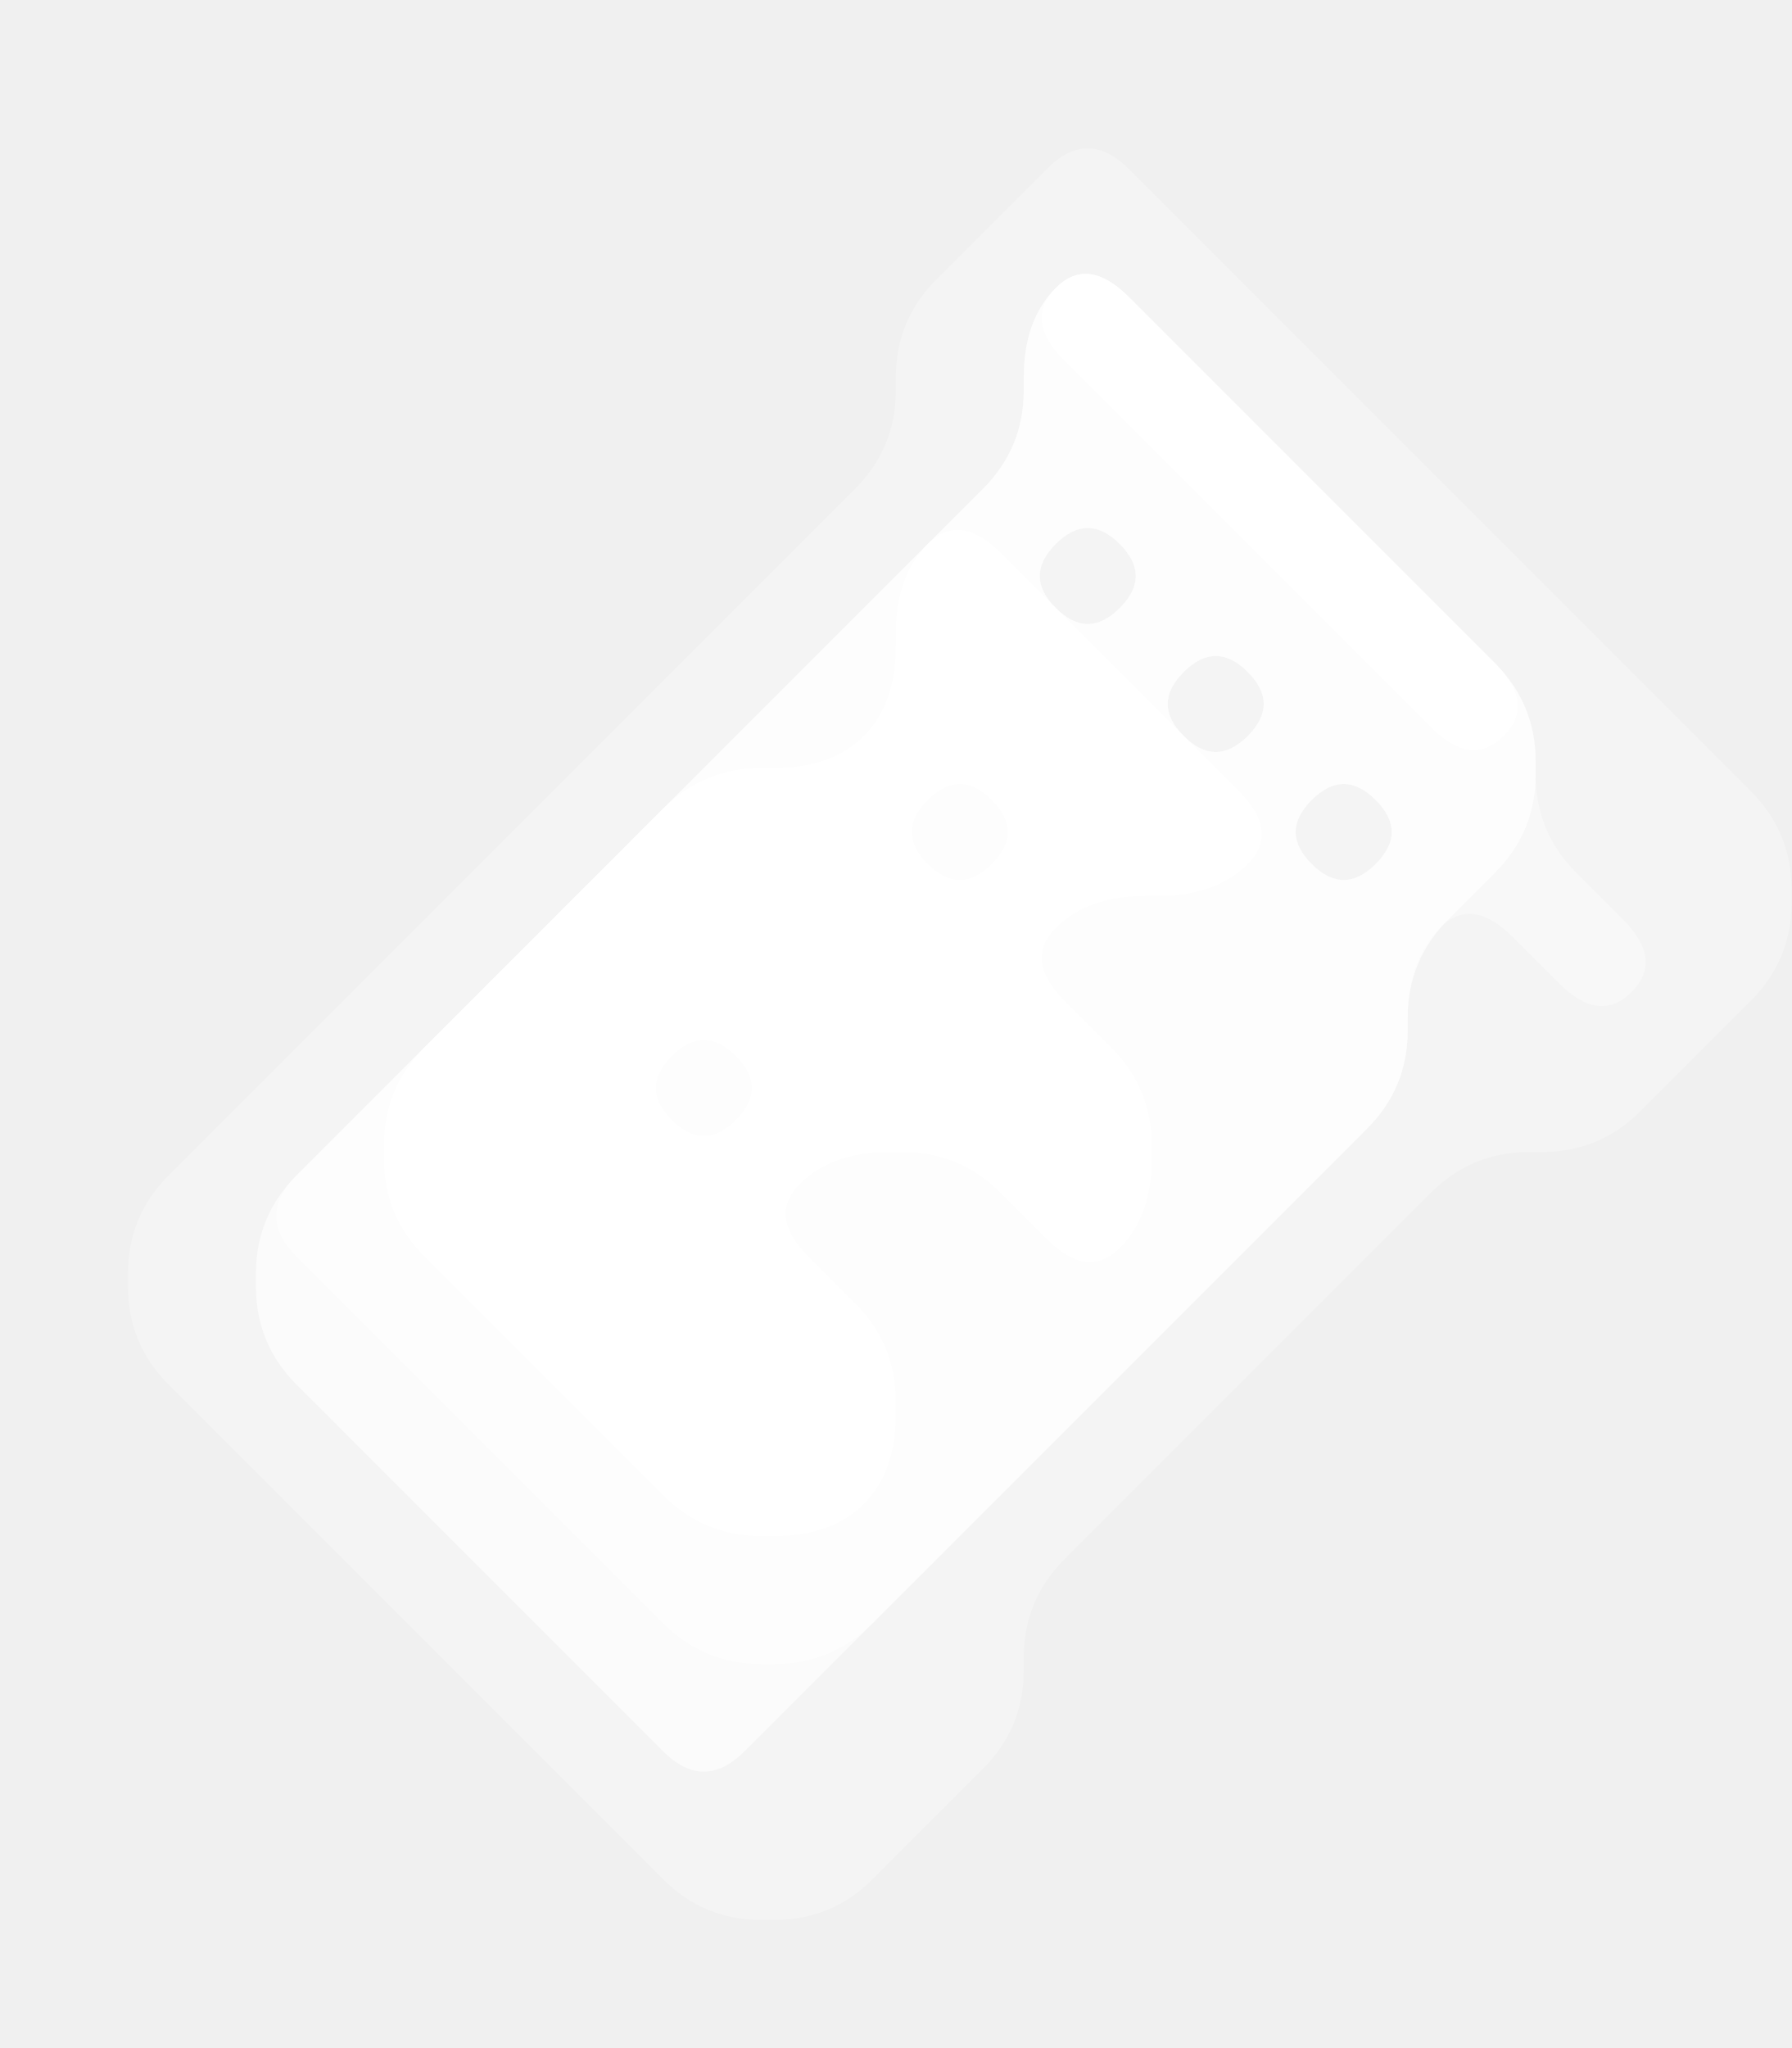
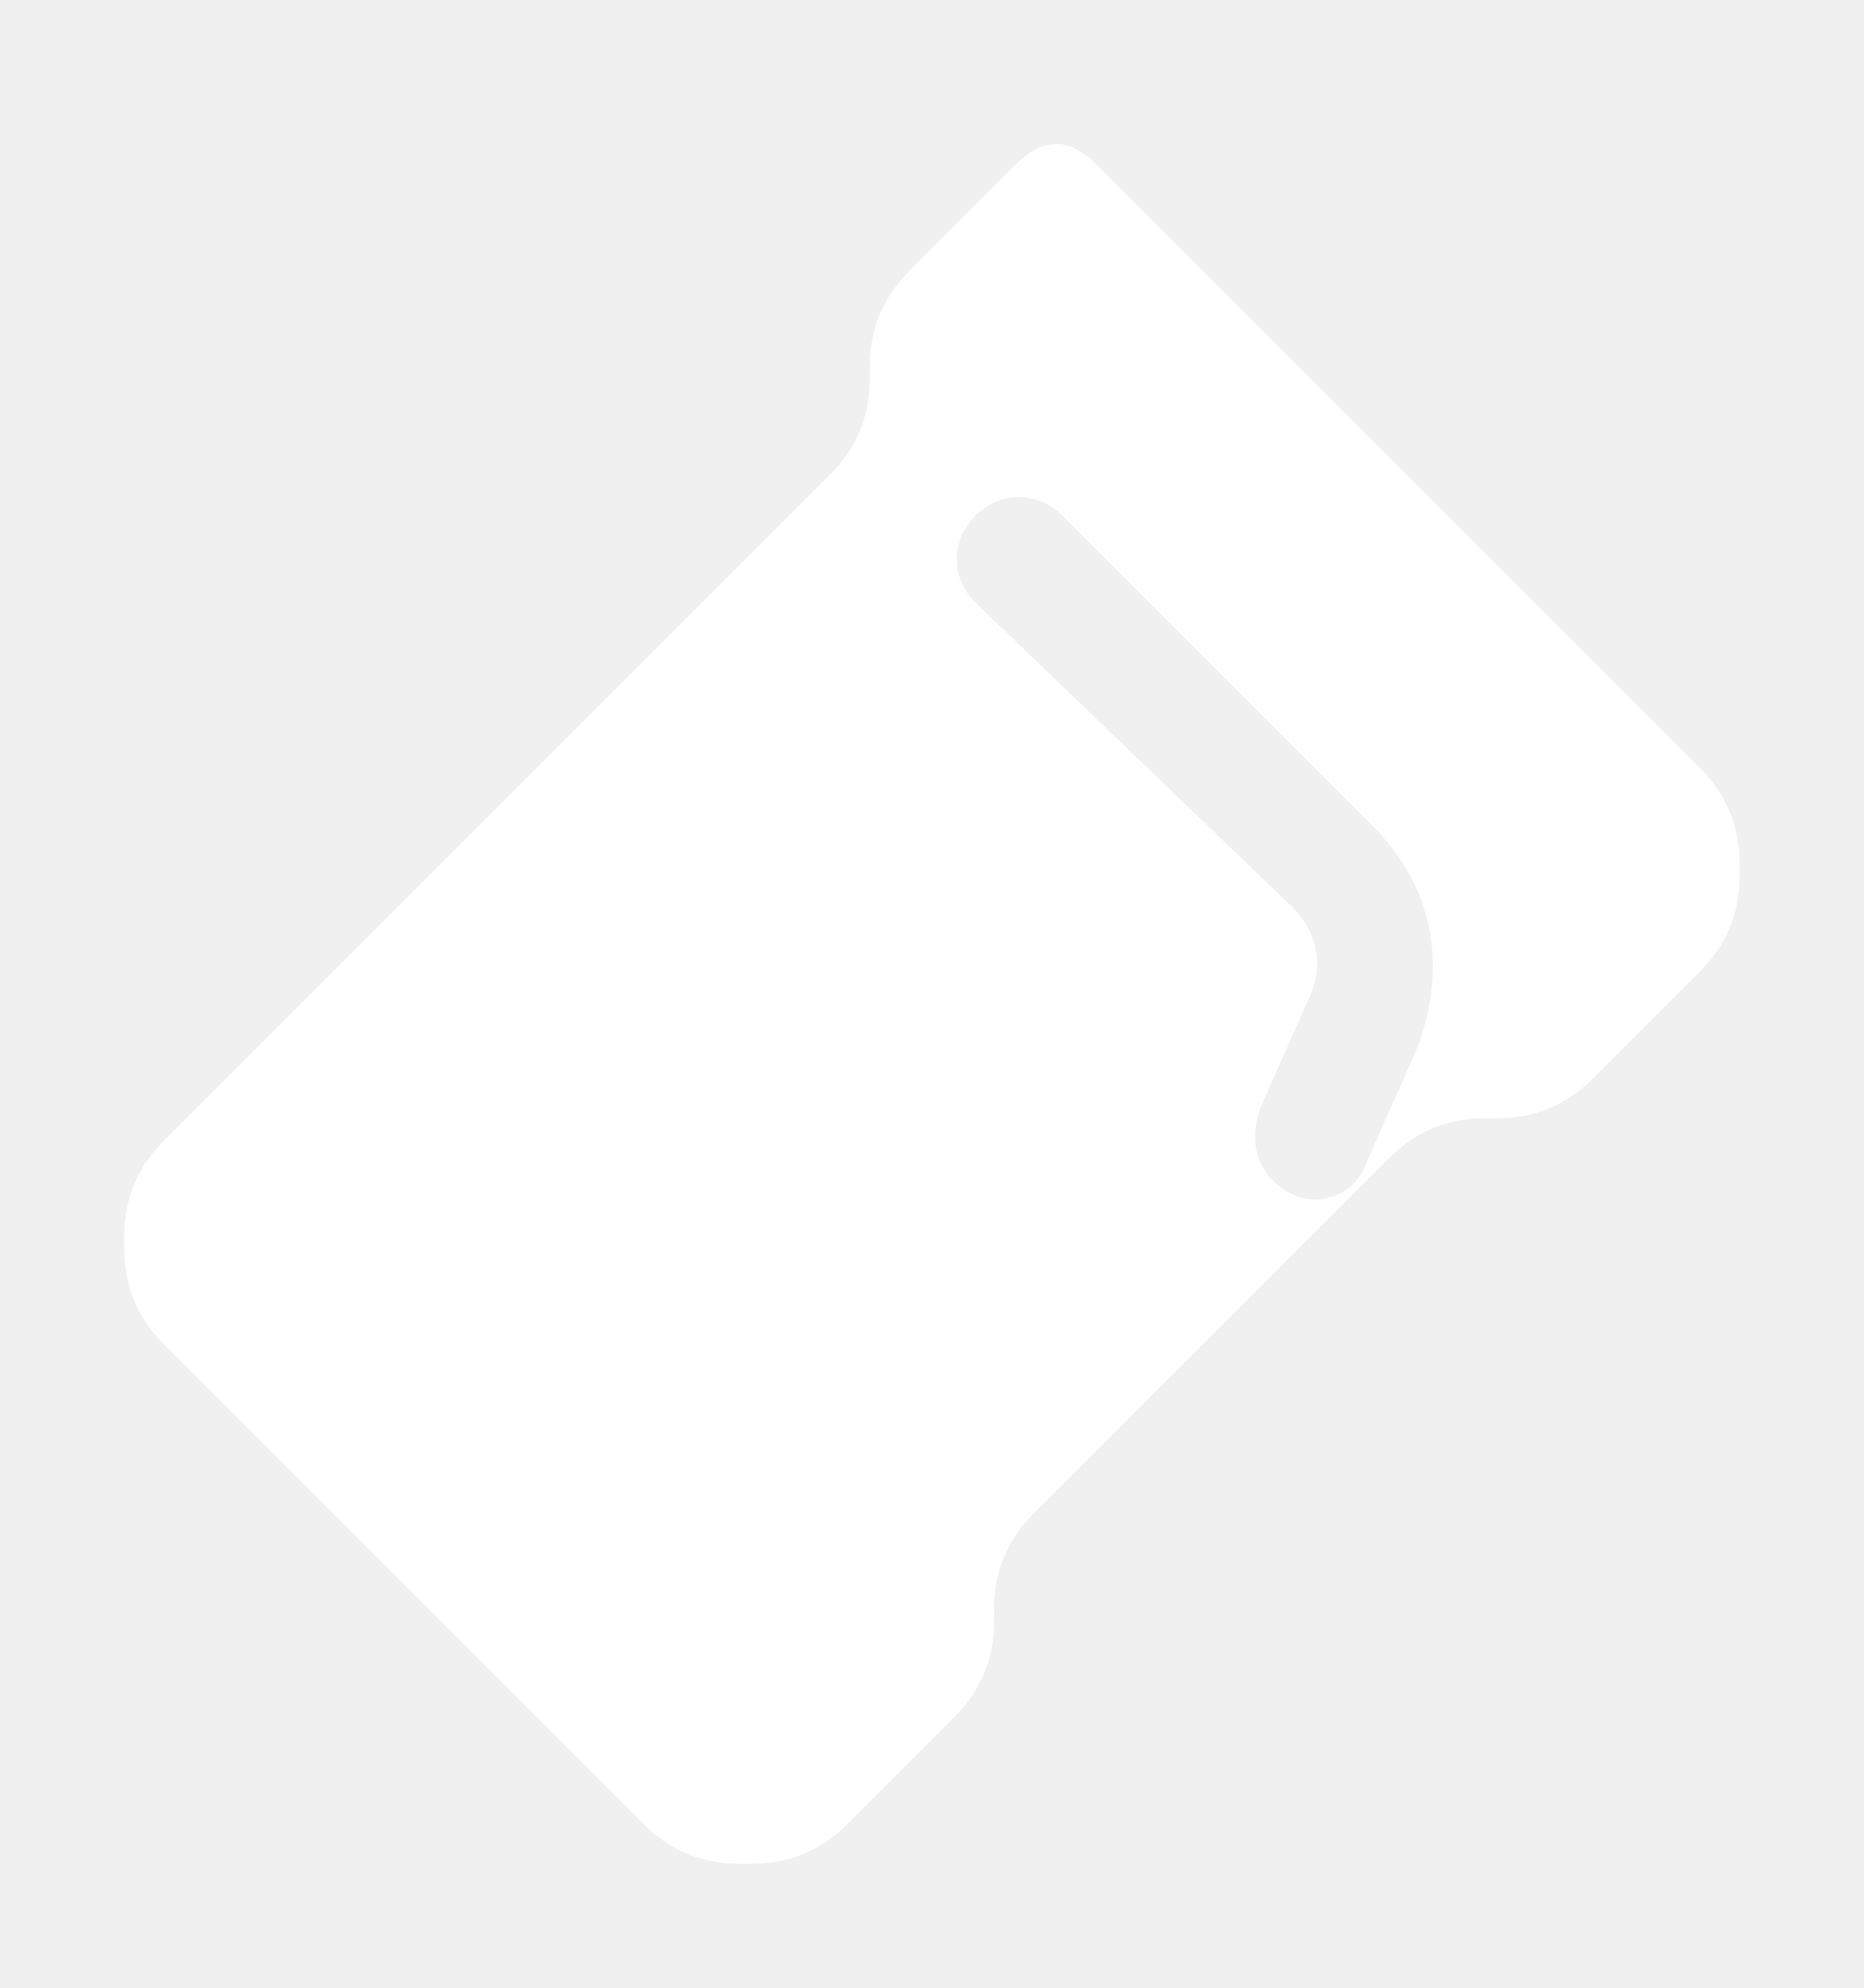
- <svg xmlns="http://www.w3.org/2000/svg" viewBox="1 0 14 16" fill="white" fill-rule="evenodd">
-   <path fill-opacity="0.25" d="M9.818 1.318Q9.5 1 9.182 1.318L8.318 2.182Q8 2.5 8 2.95L8 3.05Q8 3.5 7.682 3.818L2.318 9.182Q2 9.5 2 9.95L2 10.05Q2 10.5 2.318 10.818L6.182 14.682Q6.5 15 6.95 15L7.05 15Q7.5 15 7.818 14.682L8.682 13.818Q9 13.5 9 13.05L9 12.95Q9 12.5 9.318 12.182L12.182 9.318Q12.5 9 12.95 9L13.05 9Q13.5 9 13.818 8.682L14.682 7.818Q15 7.5 15 7.05L15 6.95Q15 6.5 14.682 6.182Z" />
-   <path fill-opacity="0.333" d="M9.818 2.318Q9.5 2 9.25 2.25L9.25 2.25Q9 2.5 9 2.95L9 3.05Q9 3.5 8.682 3.818L3.318 9.182Q3 9.5 3 9.95L3 10.05Q3 10.5 3.318 10.818L6.182 13.682Q6.5 14 6.818 13.682L11.682 8.818Q12 8.5 12 8.05L12 7.95Q12 7.5 12.25 7.25L12.25 7.25Q12.5 7 12.818 7.318L13.182 7.682Q13.5 8 13.75 7.75L13.75 7.75Q14 7.5 13.682 7.182L13.318 6.818Q13 6.5 13 6.05L13 5.95Q13 5.5 12.682 5.182ZM9.75 4.25Q9.5 4 9.25 4.25L9.25 4.25Q9 4.5 9.25 4.75L9.25 4.75Q9.5 5 9.75 4.75L9.75 4.75Q10 4.5 9.75 4.25ZM10.75 5.25Q10.5 5 10.25 5.25L10.25 5.25Q10 5.5 10.25 5.75L10.25 5.75Q10.5 6 10.75 5.75L10.75 5.75Q11 5.5 10.75 5.25ZM11.75 6.25Q11.5 6 11.25 6.25L11.25 6.25Q11 6.5 11.25 6.75L11.25 6.75Q11.5 7 11.75 6.75L11.75 6.75Q12 6.5 11.75 6.25Z" />
-   <path fill-opacity="0.4" d="M9.818 2.318Q9.5 2 9.25 2.25L9.25 2.25Q9 2.5 9 2.95L9 3.05Q9 3.5 8.682 3.818L3.318 9.182Q3 9.5 3 9.95L3 10.05Q3 10.5 3.318 10.818L6.182 13.682Q6.5 14 6.818 13.682L11.682 8.818Q12 8.5 12 8.05L12 7.95Q12 7.5 12.318 7.182L12.682 6.818Q13 6.5 13 6.05L13 5.95Q13 5.5 12.682 5.182ZM9.75 4.25Q9.5 4 9.25 4.25L9.25 4.25Q9 4.5 9.25 4.75L9.25 4.75Q9.5 5 9.75 4.75L9.75 4.75Q10 4.5 9.75 4.25ZM10.75 5.25Q10.5 5 10.25 5.25L10.25 5.25Q10 5.5 10.25 5.75L10.25 5.75Q10.5 6 10.75 5.75L10.75 5.75Q11 5.5 10.75 5.25ZM11.75 6.25Q11.5 6 11.25 6.25L11.25 6.25Q11 6.5 11.25 6.75L11.25 6.75Q11.5 7 11.75 6.75L11.75 6.75Q12 6.5 11.75 6.25Z" />
-   <path fill-opacity="0.5" d="M9.818 2.318Q9.5 2 9.25 2.25L9.25 2.25Q9 2.5 9 2.95L9 3.05Q9 3.5 8.682 3.818L3.318 9.182Q3 9.5 3.318 9.818L6.182 12.682Q6.5 13 6.95 13L7.05 13Q7.5 13 7.818 12.682L11.682 8.818Q12 8.5 12 8.05L12 7.95Q12 7.5 12.318 7.182L12.682 6.818Q13 6.5 13 6.05L13 5.95Q13 5.5 12.682 5.182ZM9.75 4.25Q9.5 4 9.25 4.25L9.25 4.25Q9 4.5 9.25 4.75L9.25 4.75Q9.5 5 9.75 4.75L9.75 4.75Q10 4.5 9.75 4.25ZM10.75 5.25Q10.5 5 10.25 5.25L10.25 5.25Q10 5.5 10.25 5.75L10.25 5.75Q10.5 6 10.75 5.75L10.75 5.75Q11 5.5 10.75 5.25ZM11.75 6.25Q11.5 6 11.25 6.25L11.25 6.25Q11 6.5 11.25 6.75L11.25 6.75Q11.5 7 11.75 6.75L11.75 6.75Q12 6.5 11.75 6.25Z" />
-   <path fill-opacity="1" d="M9.818 2.318Q9.5 2 9.25 2.25L9.25 2.25Q9 2.5 9.318 2.818L12.182 5.682Q12.5 6 12.75 5.75L12.75 5.75Q13 5.5 12.682 5.182ZM8.818 4.318Q8.5 4 8.25 4.25L8.25 4.25Q8 4.5 8 4.95L8 5.05Q8 5.5 7.75 5.75L7.75 5.75Q7.5 6 7.05 6L6.95 6Q6.5 6 6.182 6.318L4.318 8.182Q4 8.5 4 8.95L4 9.05Q4 9.5 4.318 9.818L6.182 11.682Q6.5 12 6.95 12L7.05 12Q7.5 12 7.75 11.75L7.75 11.75Q8 11.5 8 11.05L8 10.95Q8 10.5 7.682 10.182L7.318 9.818Q7 9.5 7.25 9.25L7.25 9.25Q7.5 9 7.95 9L8.05 9Q8.5 9 8.818 9.318L9.182 9.682Q9.5 10 9.75 9.75L9.75 9.75Q10 9.5 10 9.05L10 8.95Q10 8.5 9.682 8.182L9.318 7.818Q9 7.5 9.25 7.25L9.25 7.25Q9.5 7 9.95 7L10.05 7Q10.5 7 10.75 6.75L10.75 6.75Q11 6.5 10.682 6.182ZM8.75 6.25Q8.5 6 8.25 6.25L8.25 6.25Q8 6.5 8.25 6.75L8.25 6.75Q8.5 7 8.75 6.75L8.75 6.75Q9 6.5 8.75 6.25ZM6.25 8.75Q6 8.5 6.25 8.25L6.25 8.25Q6.5 8 6.75 8.25L6.75 8.25Q7 8.5 6.75 8.75L6.75 8.75Q6.5 9 6.25 8.75Z" />
+ <svg xmlns="http://www.w3.org/2000/svg" viewBox="1 0 15 16" fill="white" fill-rule="evenodd">
+   <path d="M9.818 1.318Q9.5 1 9.182 1.318L8.318 2.182Q8 2.5 8 2.95L8 3.05Q8 3.5 7.682 3.818L2.318 9.182Q2 9.5 2 9.95L2 10.05Q2 10.5 2.318 10.818L6.182 14.682Q6.5 15 6.95 15L7.05 15Q7.5 15 7.818 14.682L8.682 13.818Q9 13.5 9 13.05L9 12.95Q9 12.5 9.318 12.182L12.182 9.318Q12.5 9 12.95 9L13.05 9Q13.5 9 13.818 8.682L14.682 7.818Q15 7.5 15 7.05L15 6.95Q15 6.5 14.682 6.182ZM8.85 4.15C9.05 3.95 9.35 3.95 9.55 4.15L12.05 6.65C12.55 7.15 12.65 7.8 12.4 8.45L12 9.35C11.9 9.65 11.55 9.75 11.3 9.55C11.1 9.4 11.05 9.15 11.15 8.9L11.55 8C11.65 7.75 11.6 7.5 11.4 7.3L8.85 4.85C8.65 4.65 8.65 4.35 8.85 4.15Z" />
</svg>
